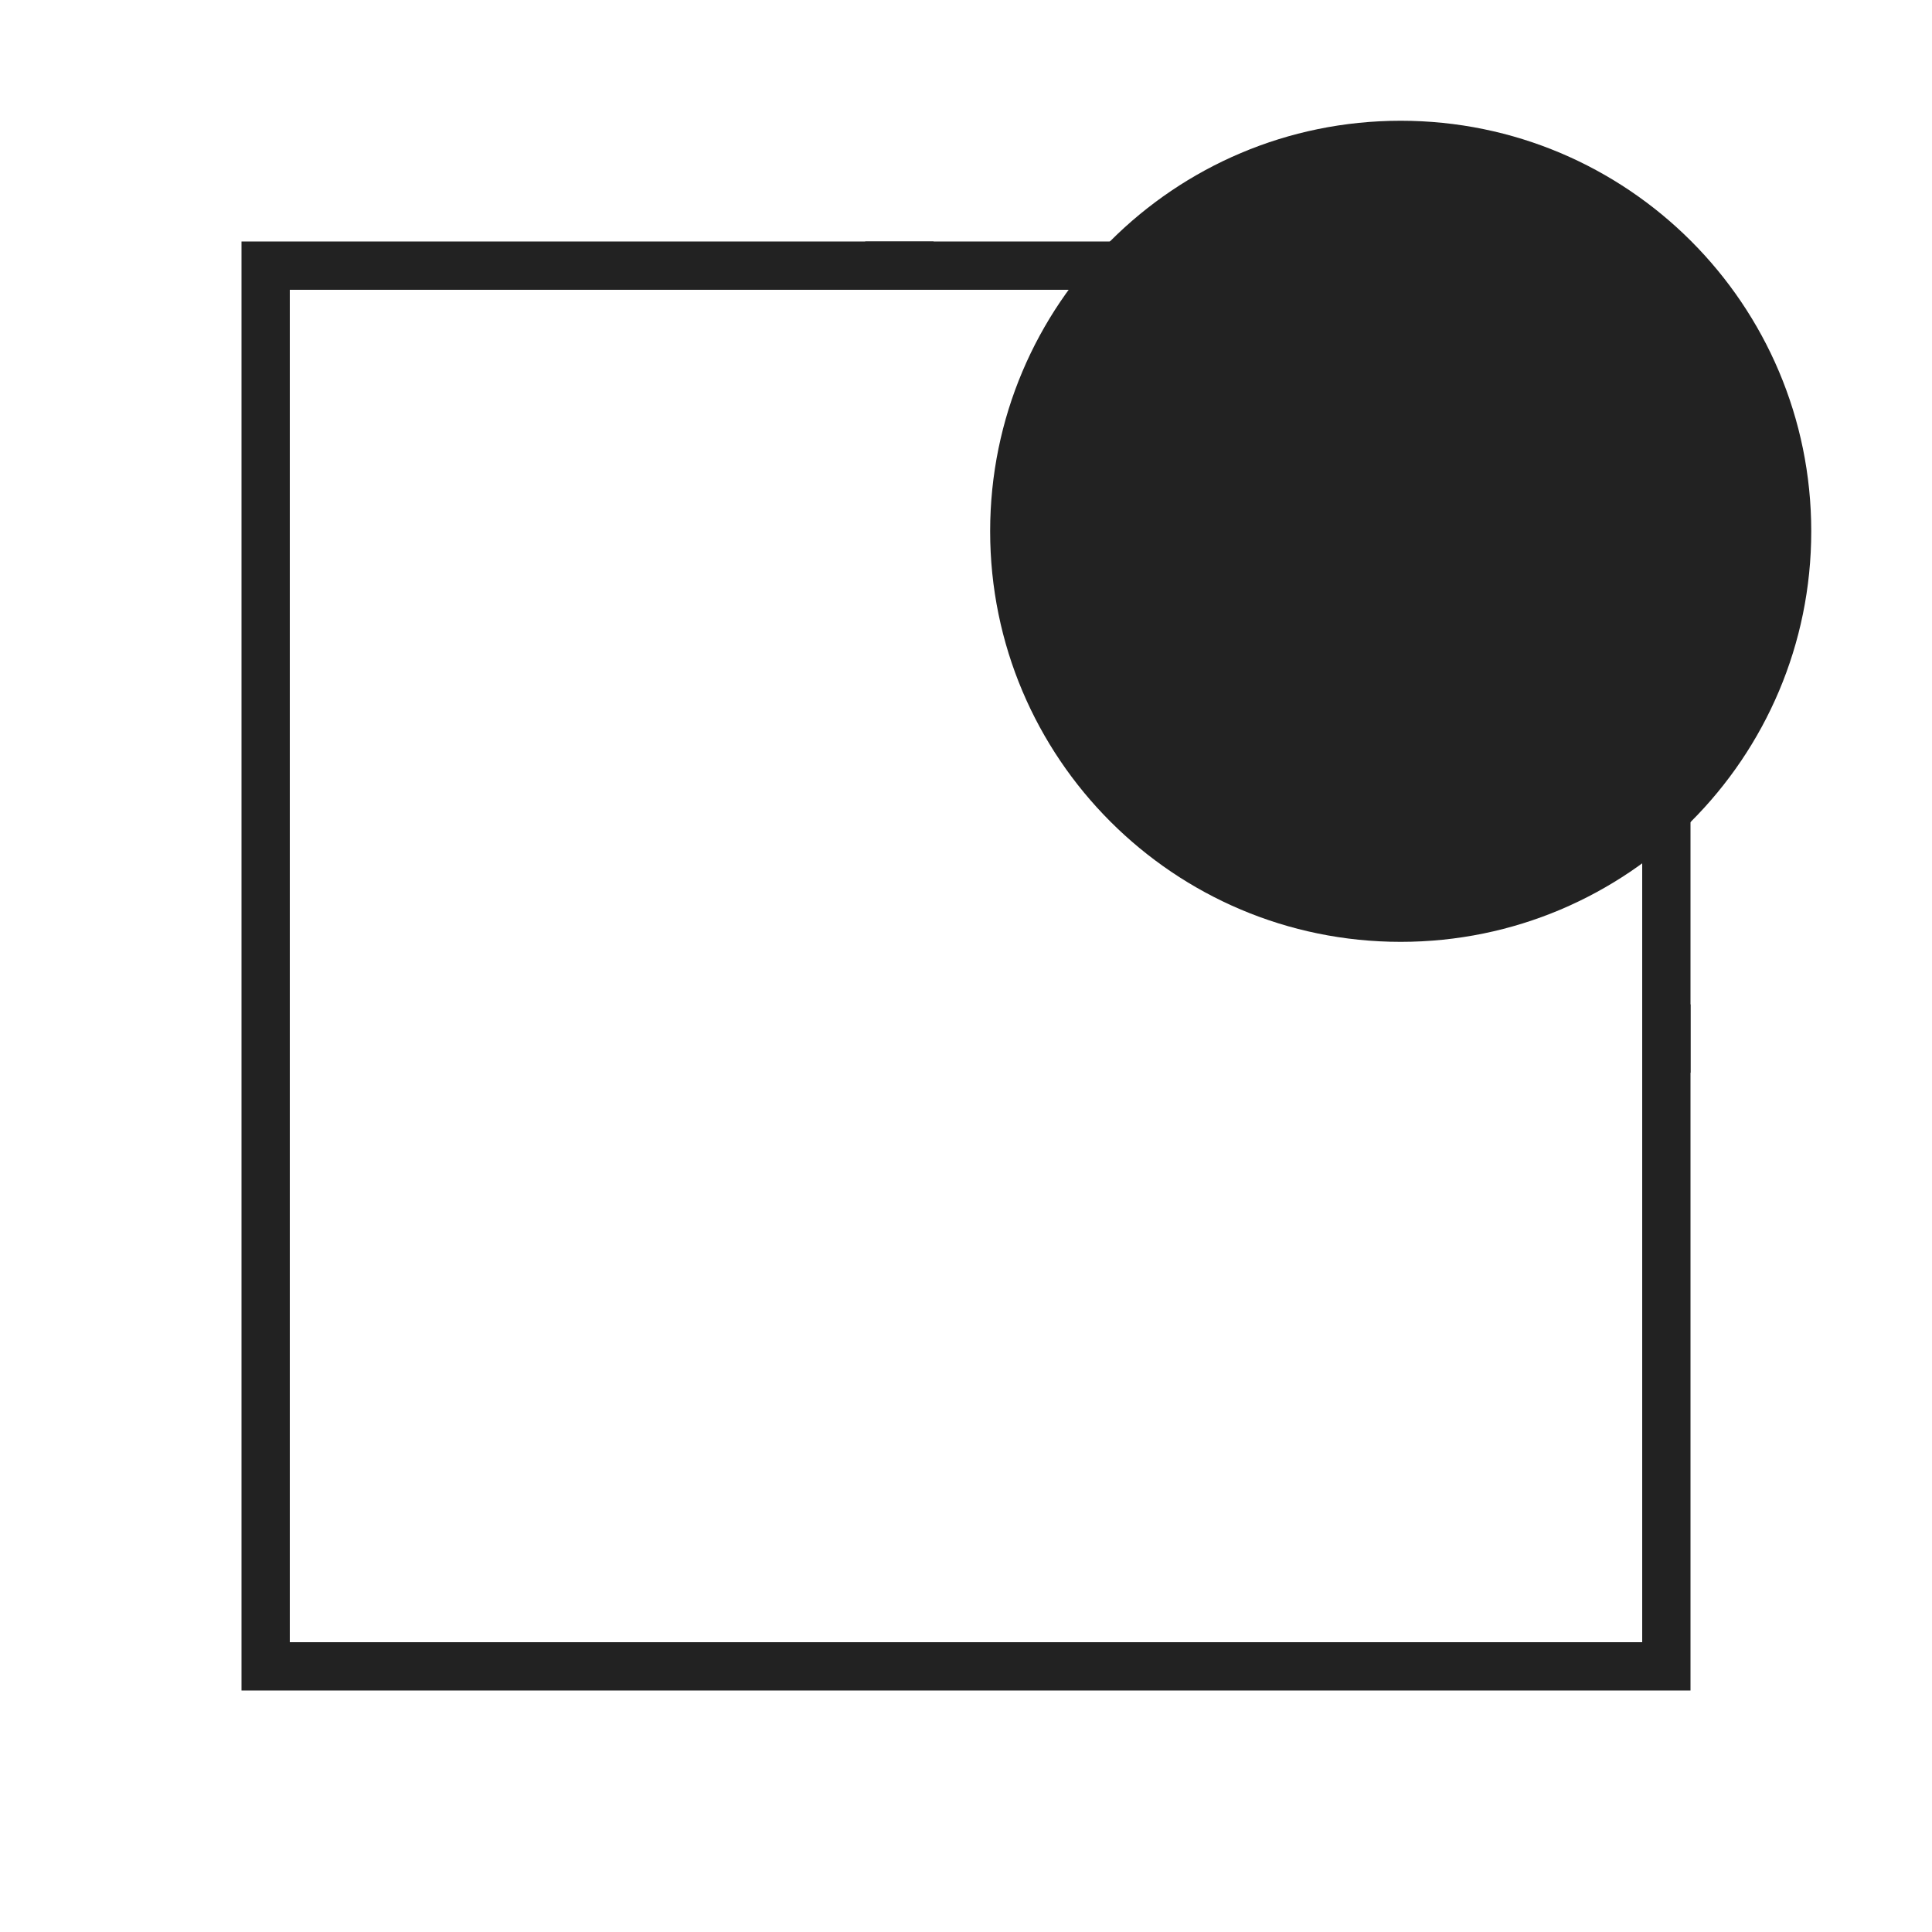
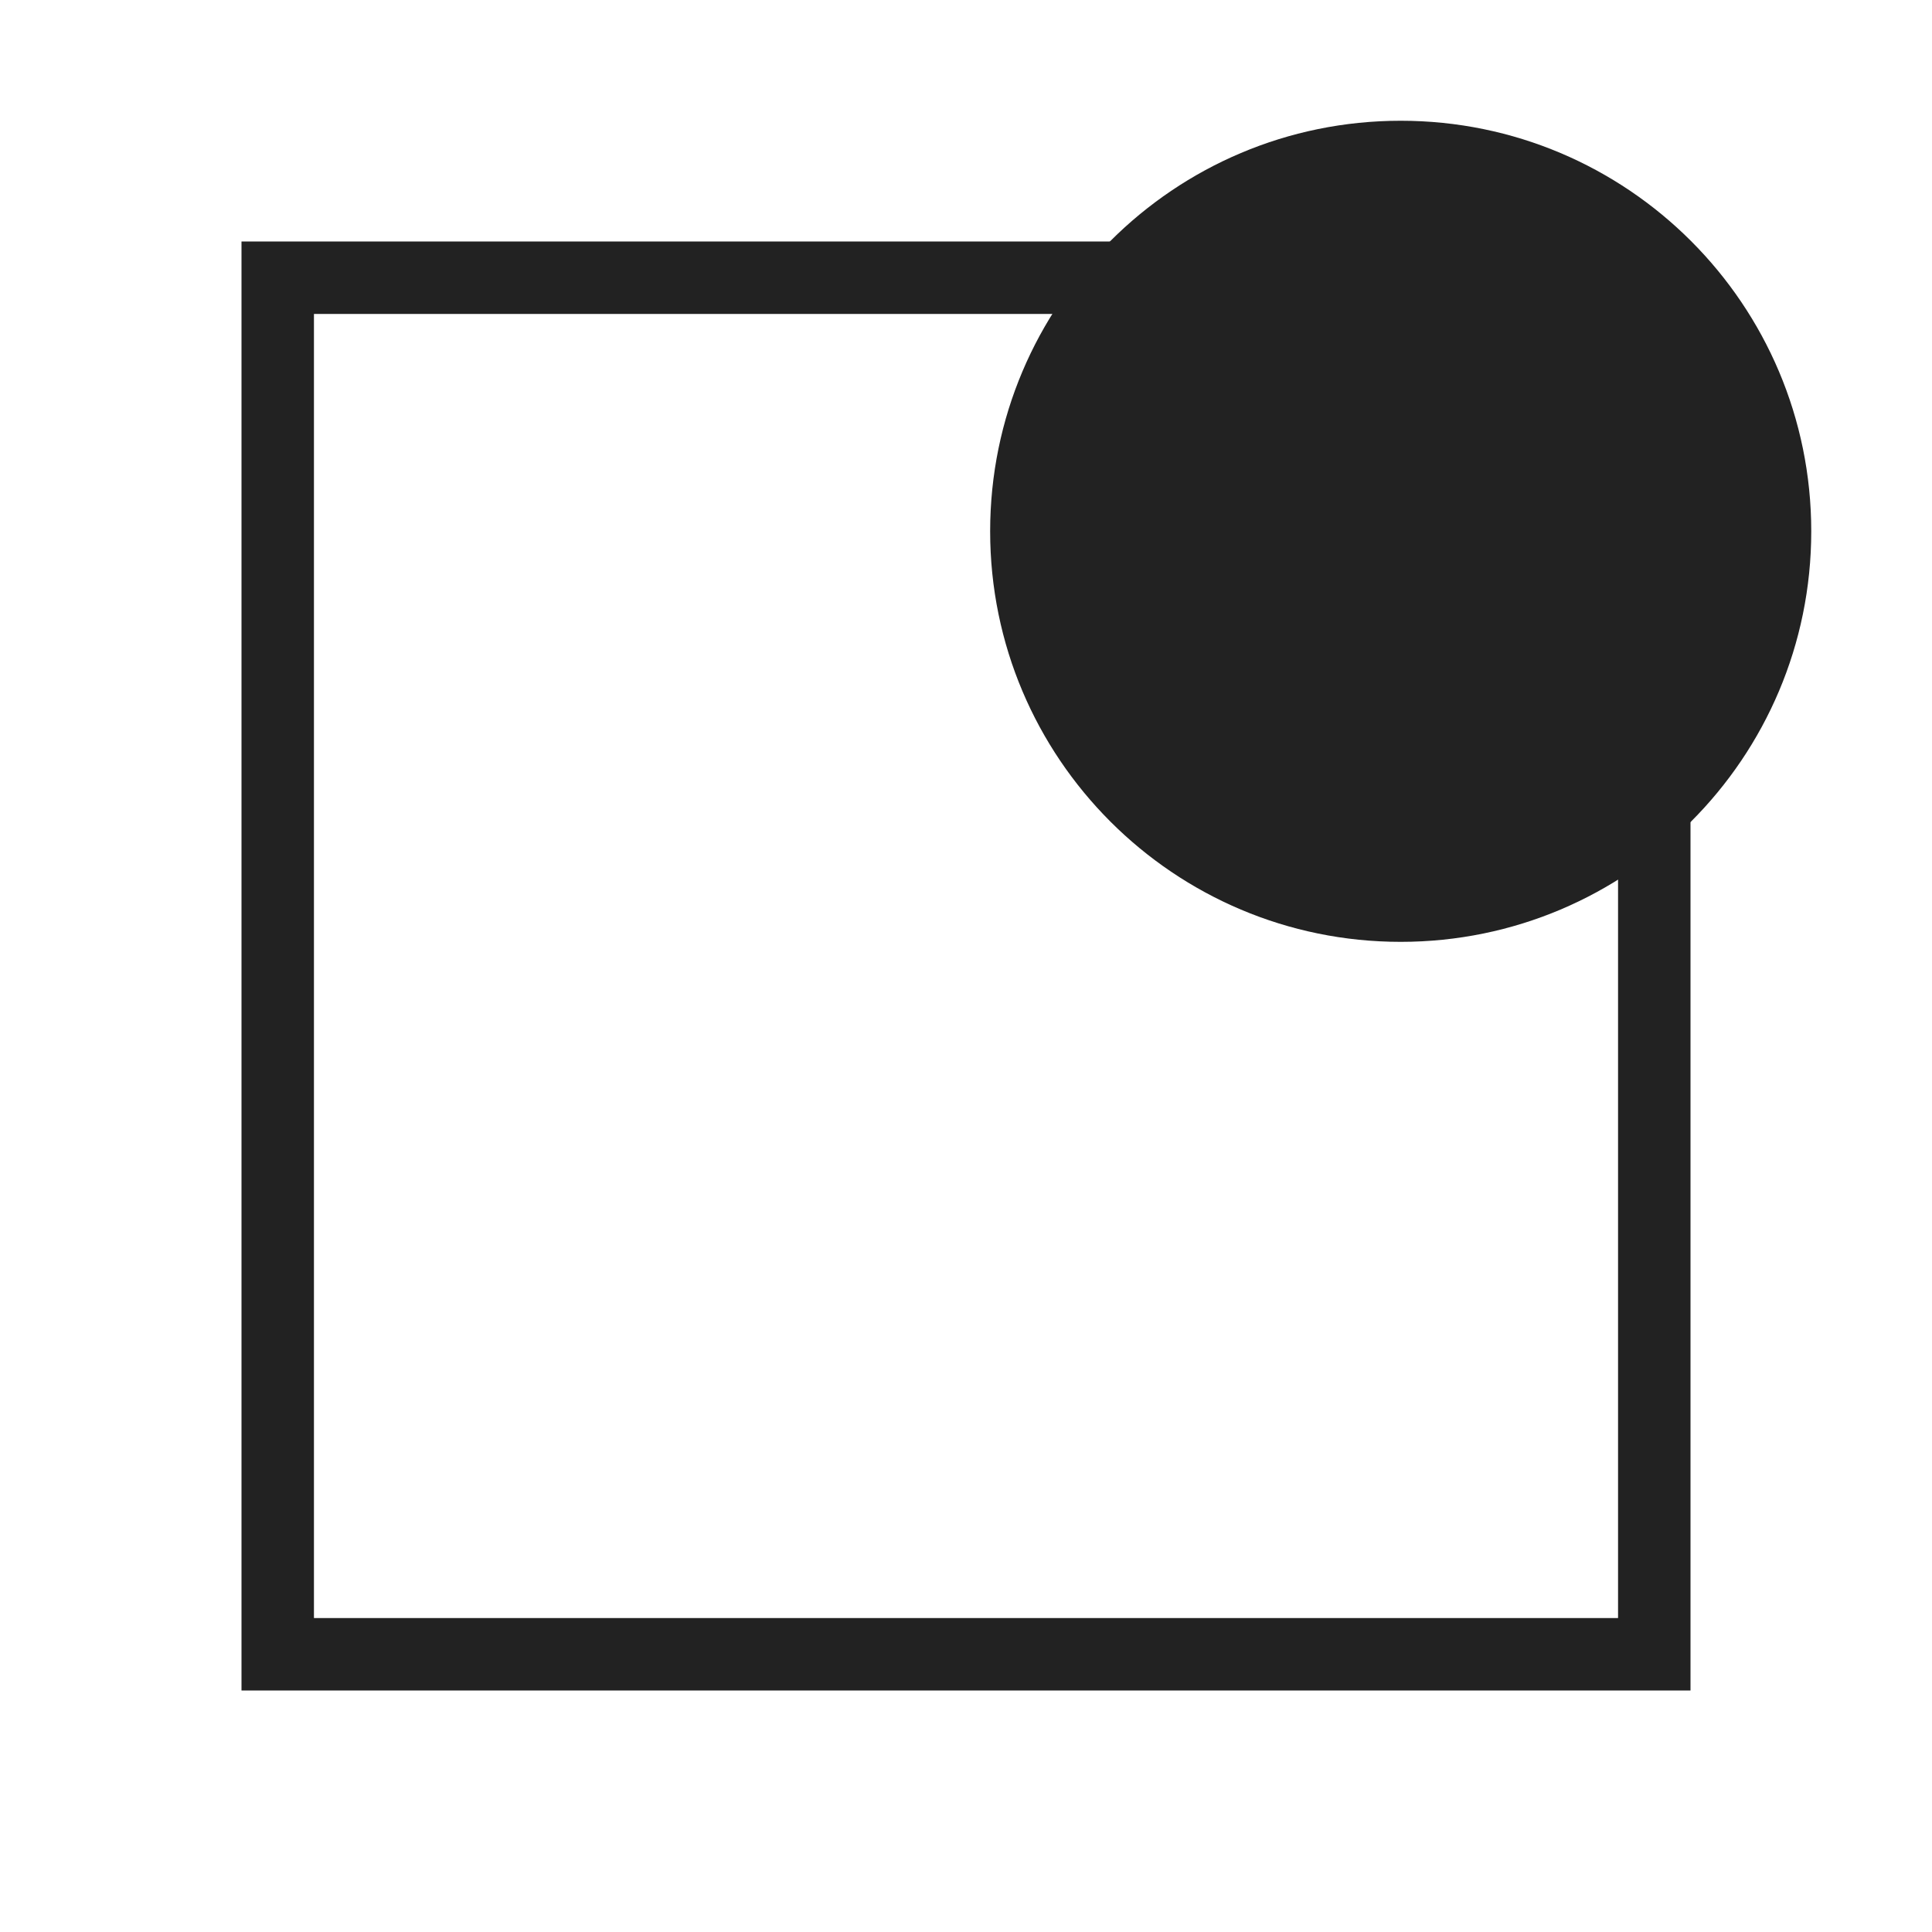
<svg xmlns="http://www.w3.org/2000/svg" width="80" height="80" viewBox="0 0 80 80" fill="none">
  <circle r="17" transform="matrix(1 0 0 -1 58 22)" fill="#222222" />
-   <rect x="11" y="11" width="58" height="58" stroke="#222222" stroke-width="2" />
-   <path fill-rule="evenodd" clip-rule="evenodd" d="M38.665 10H35.836L35.705 10.131L37.119 11.546L37.574 12H40.402L38.533 10.131L38.665 10ZM68 39.598L70 41.598V44.426L68.717 43.143L68 42.426V39.598Z" fill="#222222" />
+   <rect x="11.5" y="11.5" width="57" height="57" stroke="#222222" stroke-width="3" />
</svg>
